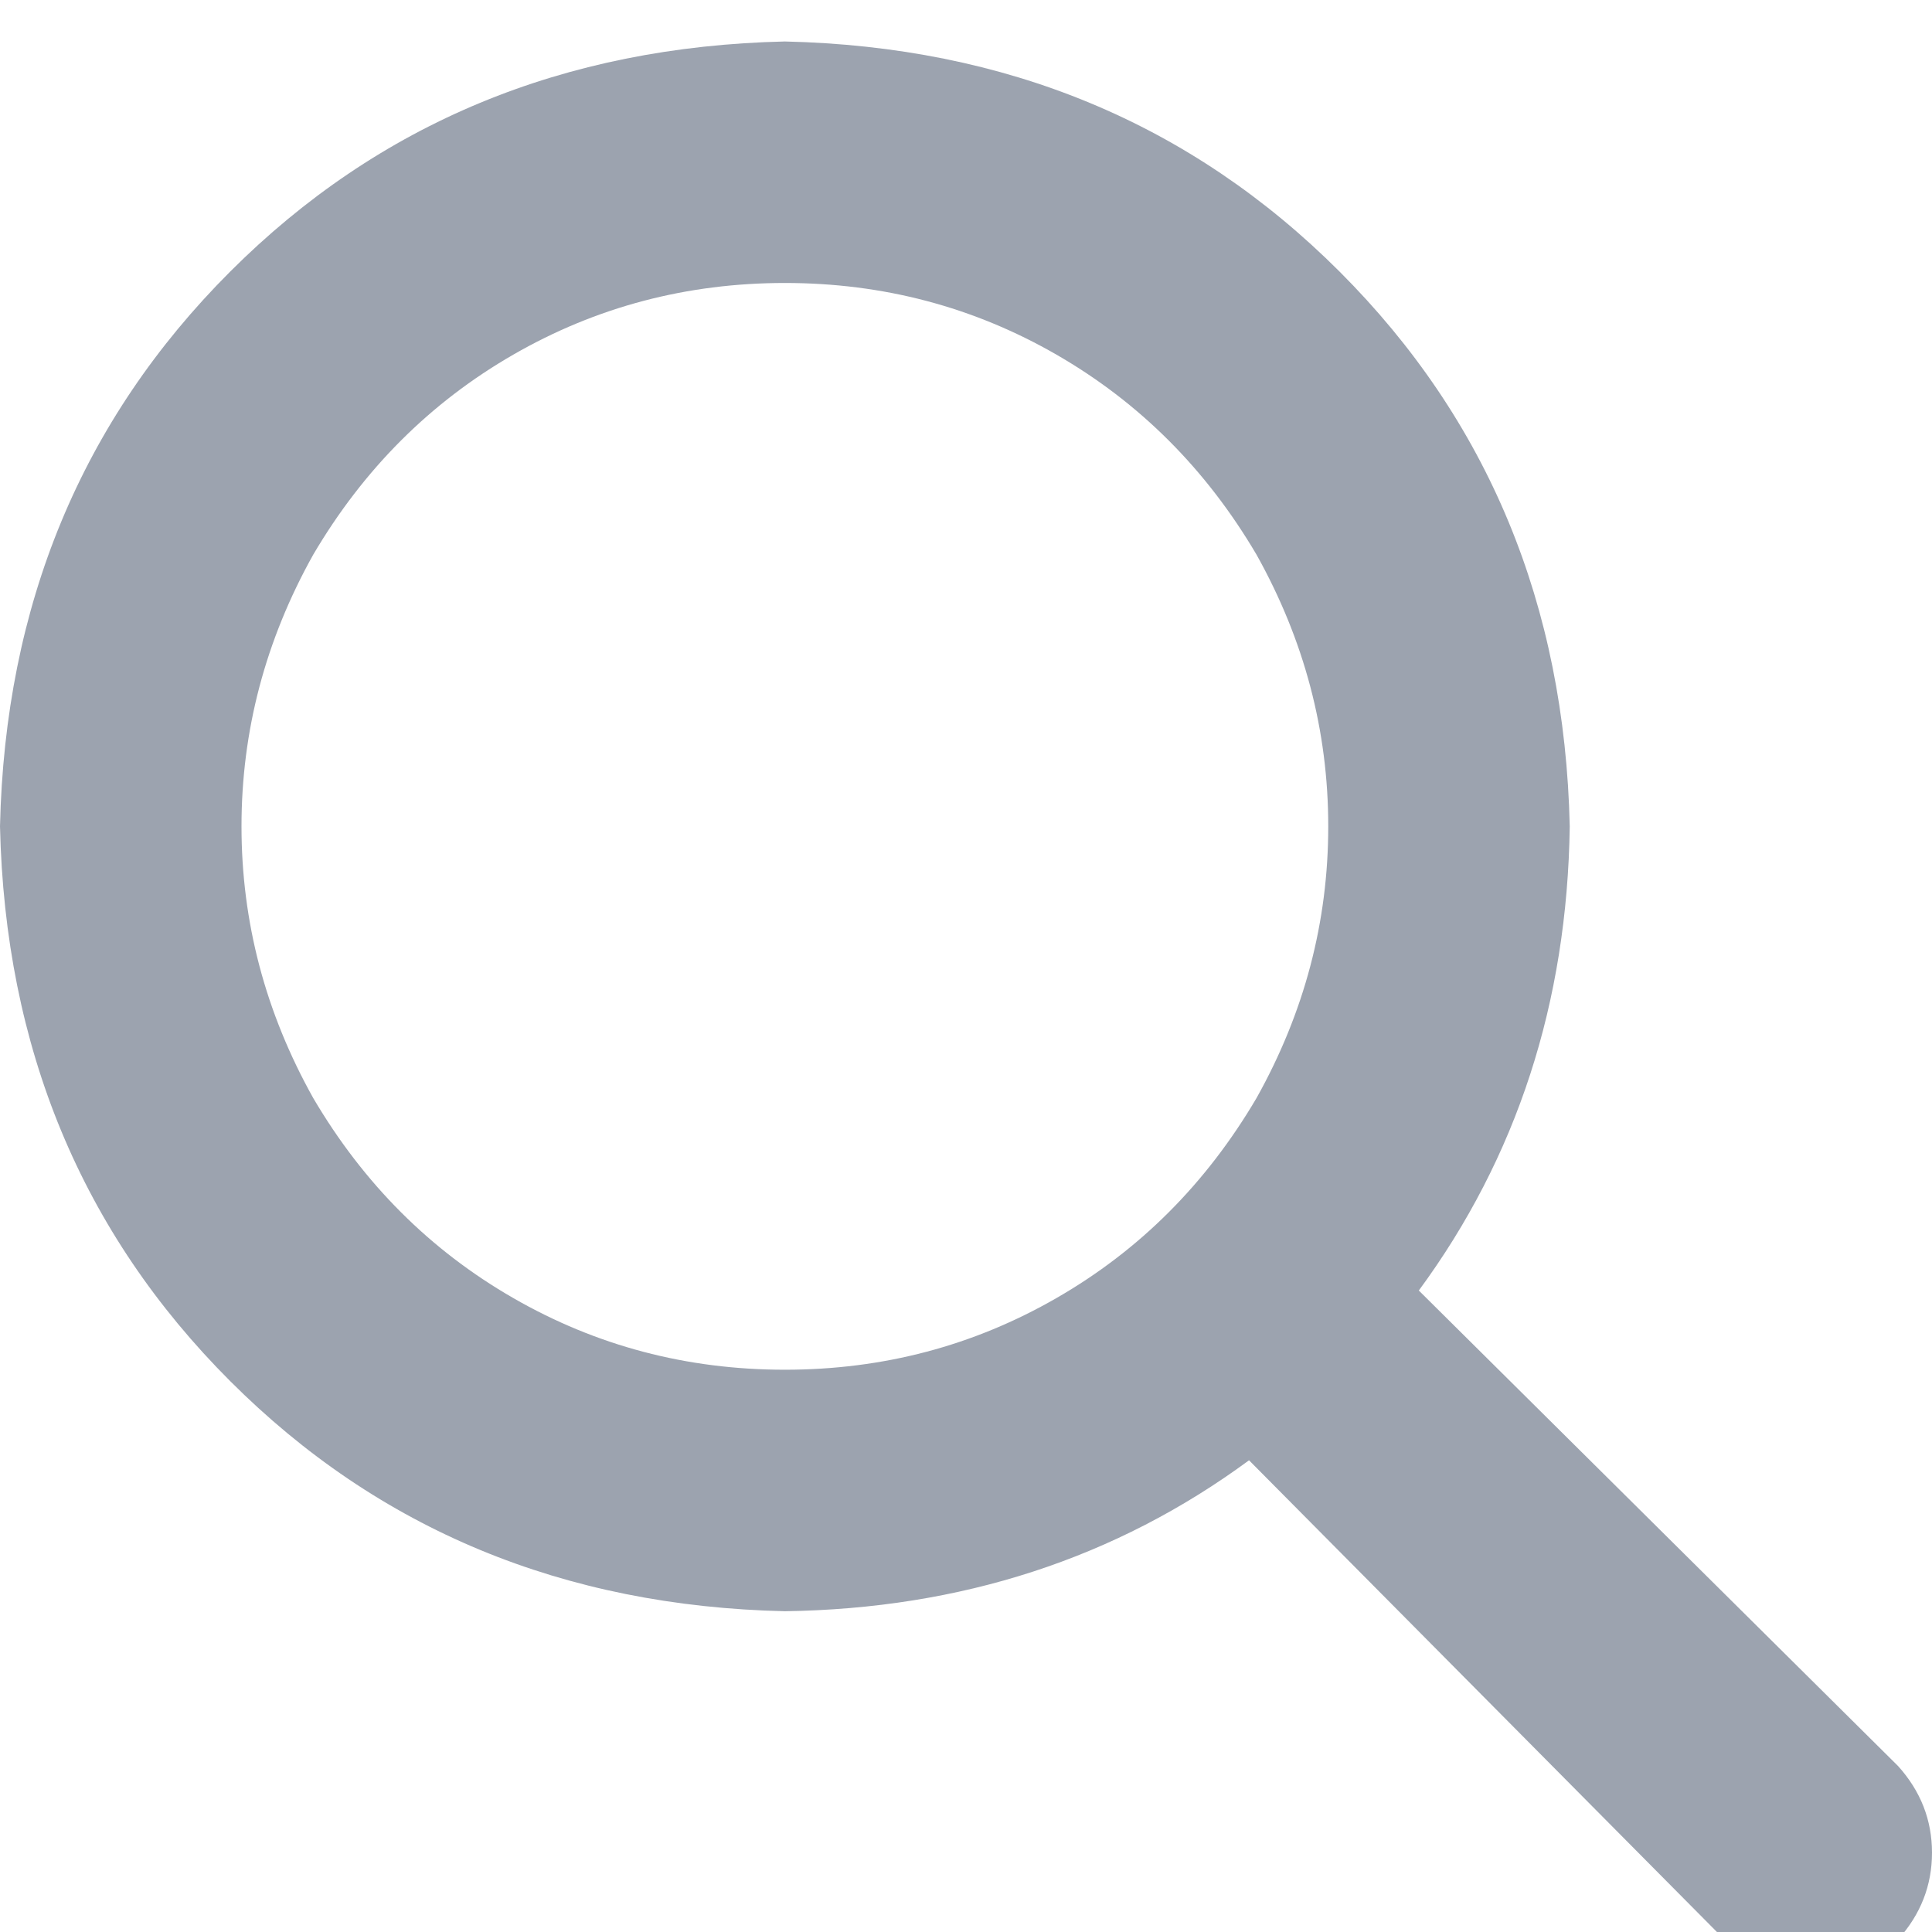
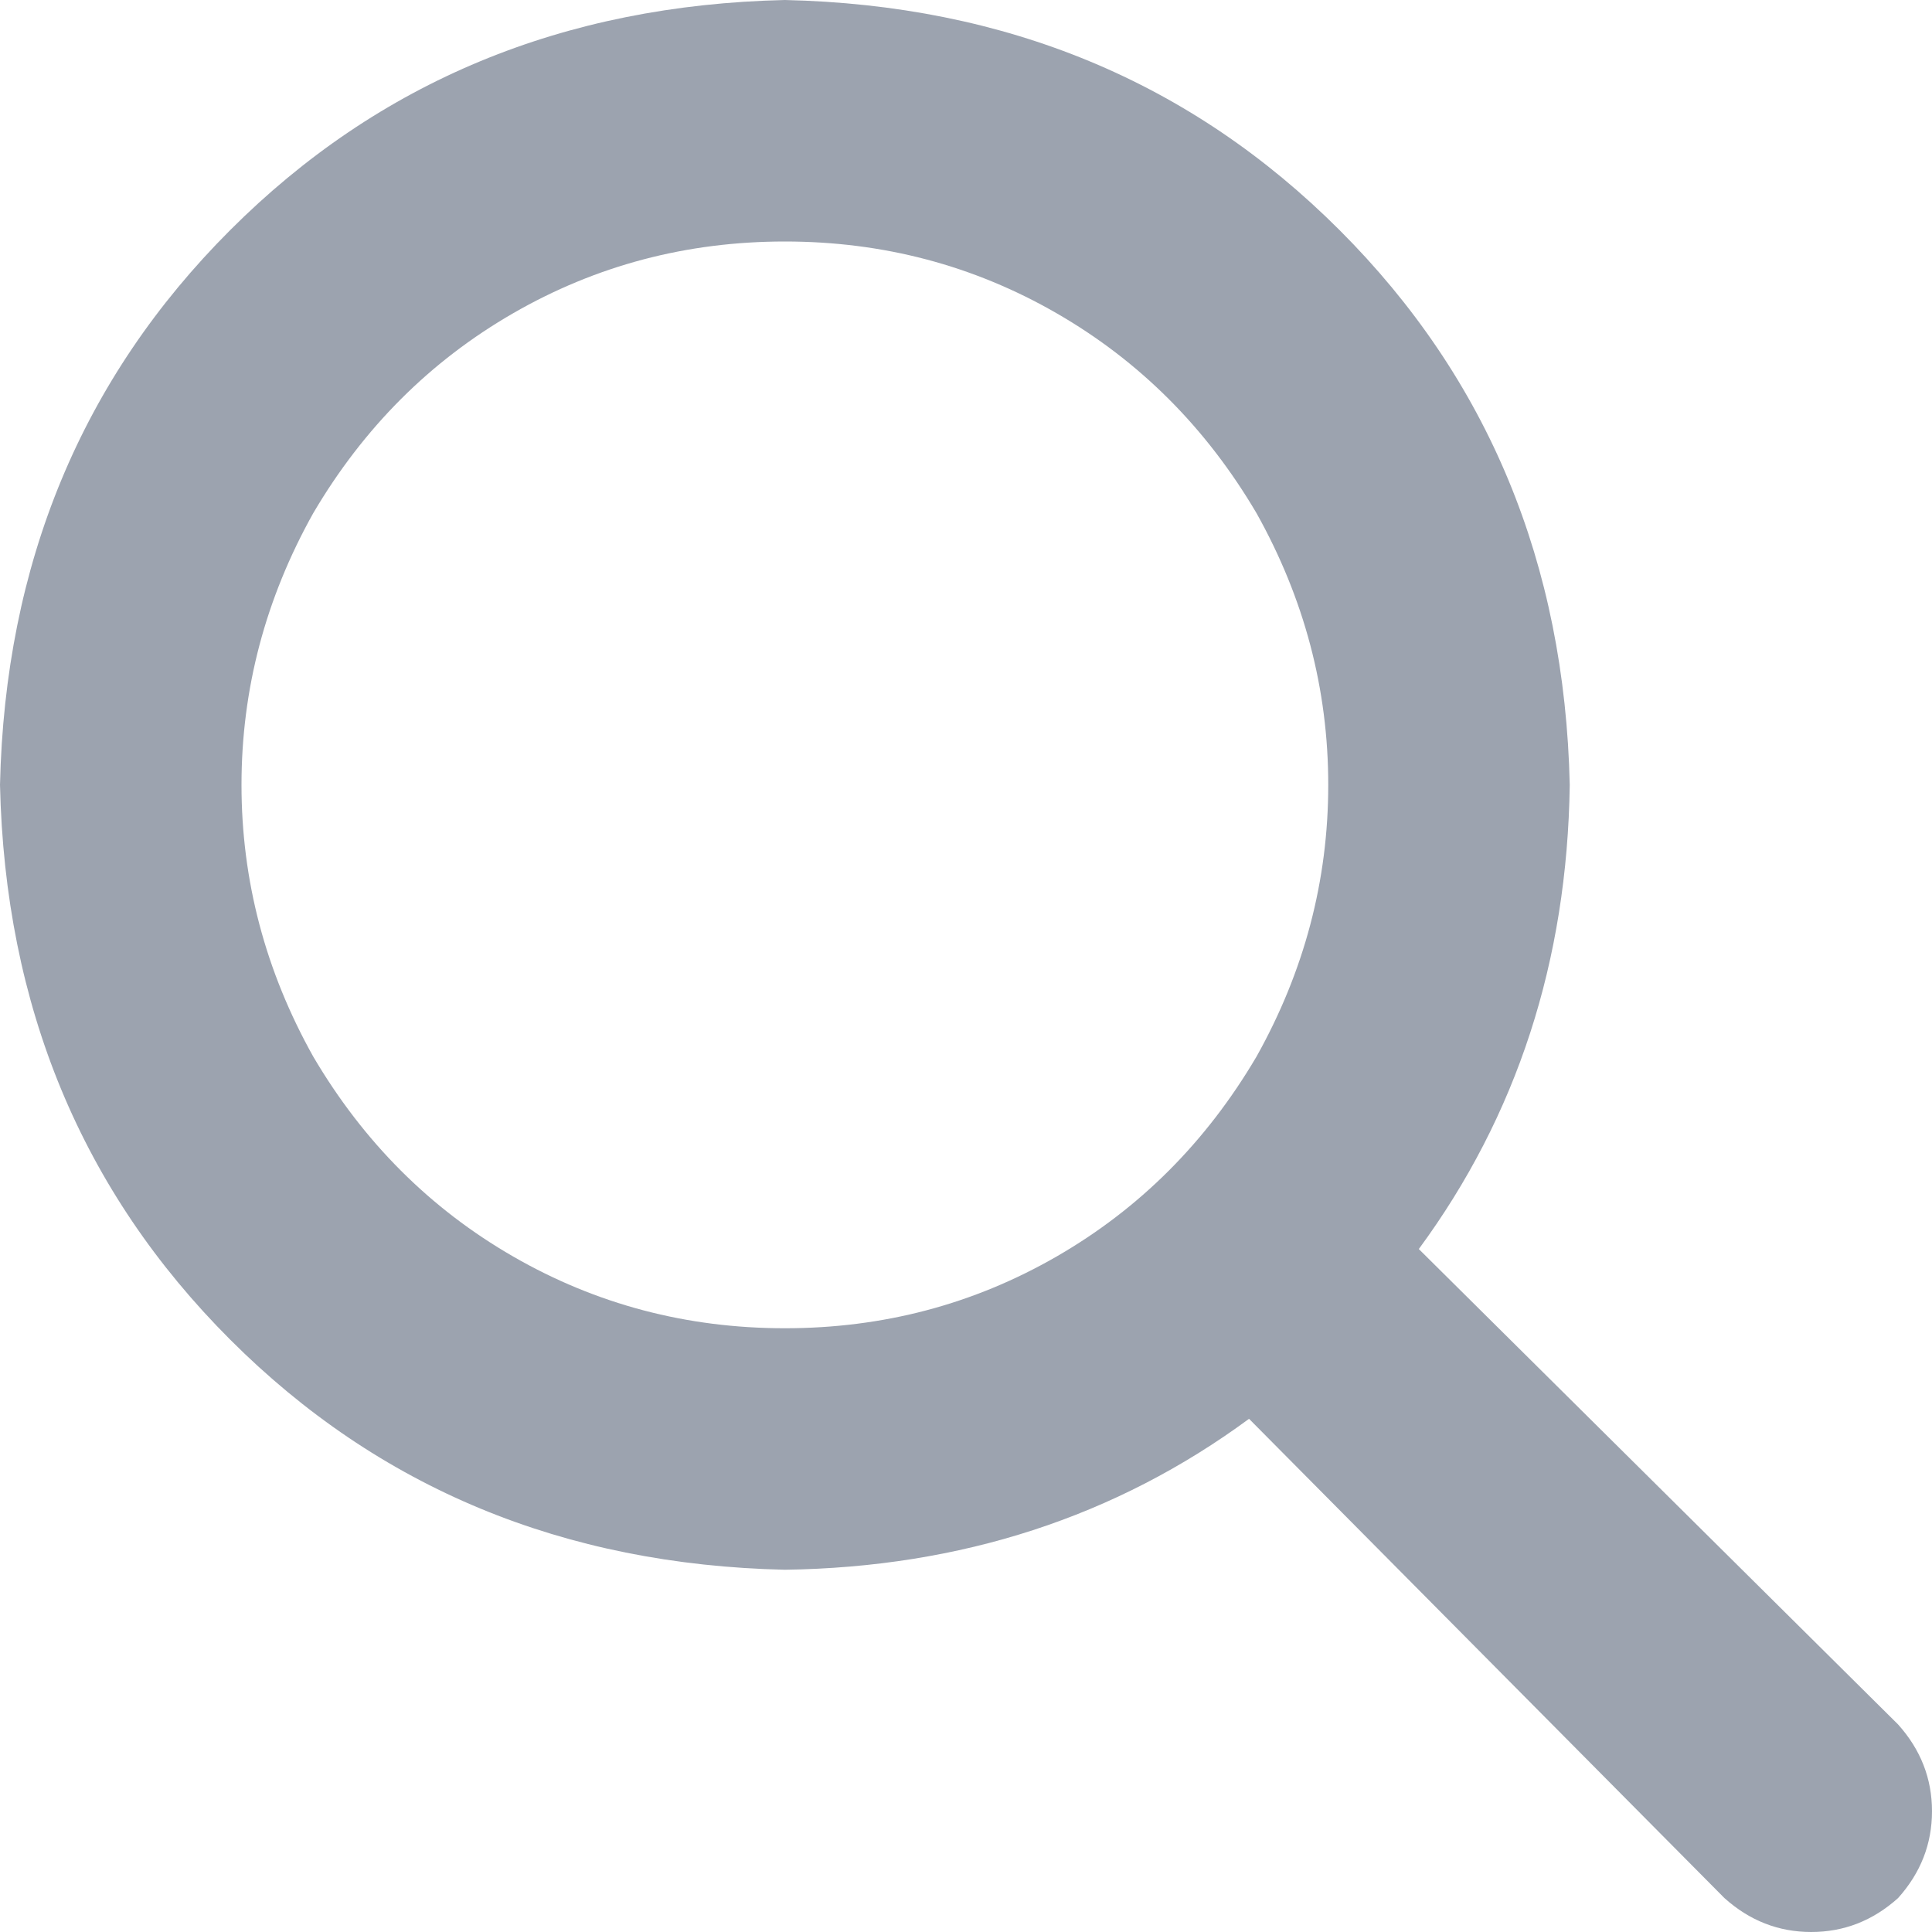
<svg xmlns="http://www.w3.org/2000/svg" fill="none" version="1.1" width="16" height="16" viewBox="0 0 16 16">
-   <defs>
-     <clipPath id="master_svg0_76_1182">
-       <rect x="0" y="0" width="16" height="16" rx="0" />
-     </clipPath>
-   </defs>
-   <g clip-path="url(#master_svg0_76_1182)">
-     <g transform="matrix(1,0,0,-1,0,32.6875)">
-       <g>
-         <path d="M13,25.844Q12.969,23.656,11.75,22L15.719,18.062Q16,17.75,16,17.344Q16,16.938,15.719,16.625Q15.406,16.344,15,16.344Q14.594,16.344,14.281,16.625L10.344,20.594Q8.688,19.375,6.5,19.344Q3.75,19.406,1.906,21.25Q0.062,23.094,0,25.844Q0.062,28.594,1.906,30.438Q3.75,32.281,6.5,32.344Q9.25,32.281,11.094,30.438Q12.938,28.594,13,25.844ZM6.5,21.344Q7.719,21.344,8.75,21.938Q9.781,22.531,10.406,23.594Q11,24.656,11,25.844Q11,27.031,10.406,28.094Q9.781,29.156,8.75,29.75Q7.719,30.344,6.5,30.344Q5.281,30.344,4.25,29.75Q3.219,29.156,2.594,28.094Q2,27.031,2,25.844Q2,24.656,2.594,23.594Q3.219,22.531,4.25,21.938Q5.281,21.344,6.5,21.344Z" fill="#9CA3AF" fill-opacity="1" style="mix-blend-mode:passthrough" />
-       </g>
-     </g>
+   <g transform="matrix(1,0,0,-1,0,32)">
+     <path d="M13,25.5Q12.969,23.312,11.75,21.656L15.719,17.719Q16,17.406,16,17Q16,16.594,15.719,16.281Q15.406,16,15,16Q14.594,16,14.281,16.281L10.344,20.25Q8.688,19.031,6.5,19Q3.75,19.062,1.906,20.906Q0.062,22.75,0,25.5Q0.062,28.25,1.906,30.094Q3.75,31.938,6.5,32Q9.25,31.938,11.094,30.094Q12.938,28.25,13,25.5ZM6.5,21Q7.719,21,8.75,21.594Q9.781,22.188,10.406,23.25Q11,24.312,11,25.5Q11,26.688,10.406,27.75Q9.781,28.812,8.75,29.406Q7.719,30,6.5,30Q5.281,30,4.25,29.406Q3.219,28.812,2.594,27.75Q2,26.688,2,25.5Q2,24.312,2.594,23.25Q3.219,22.188,4.25,21.594Q5.281,21,6.5,21Z" fill="#9CA3AF" fill-opacity="1" style="mix-blend-mode:passthrough" />
  </g>
</svg>
